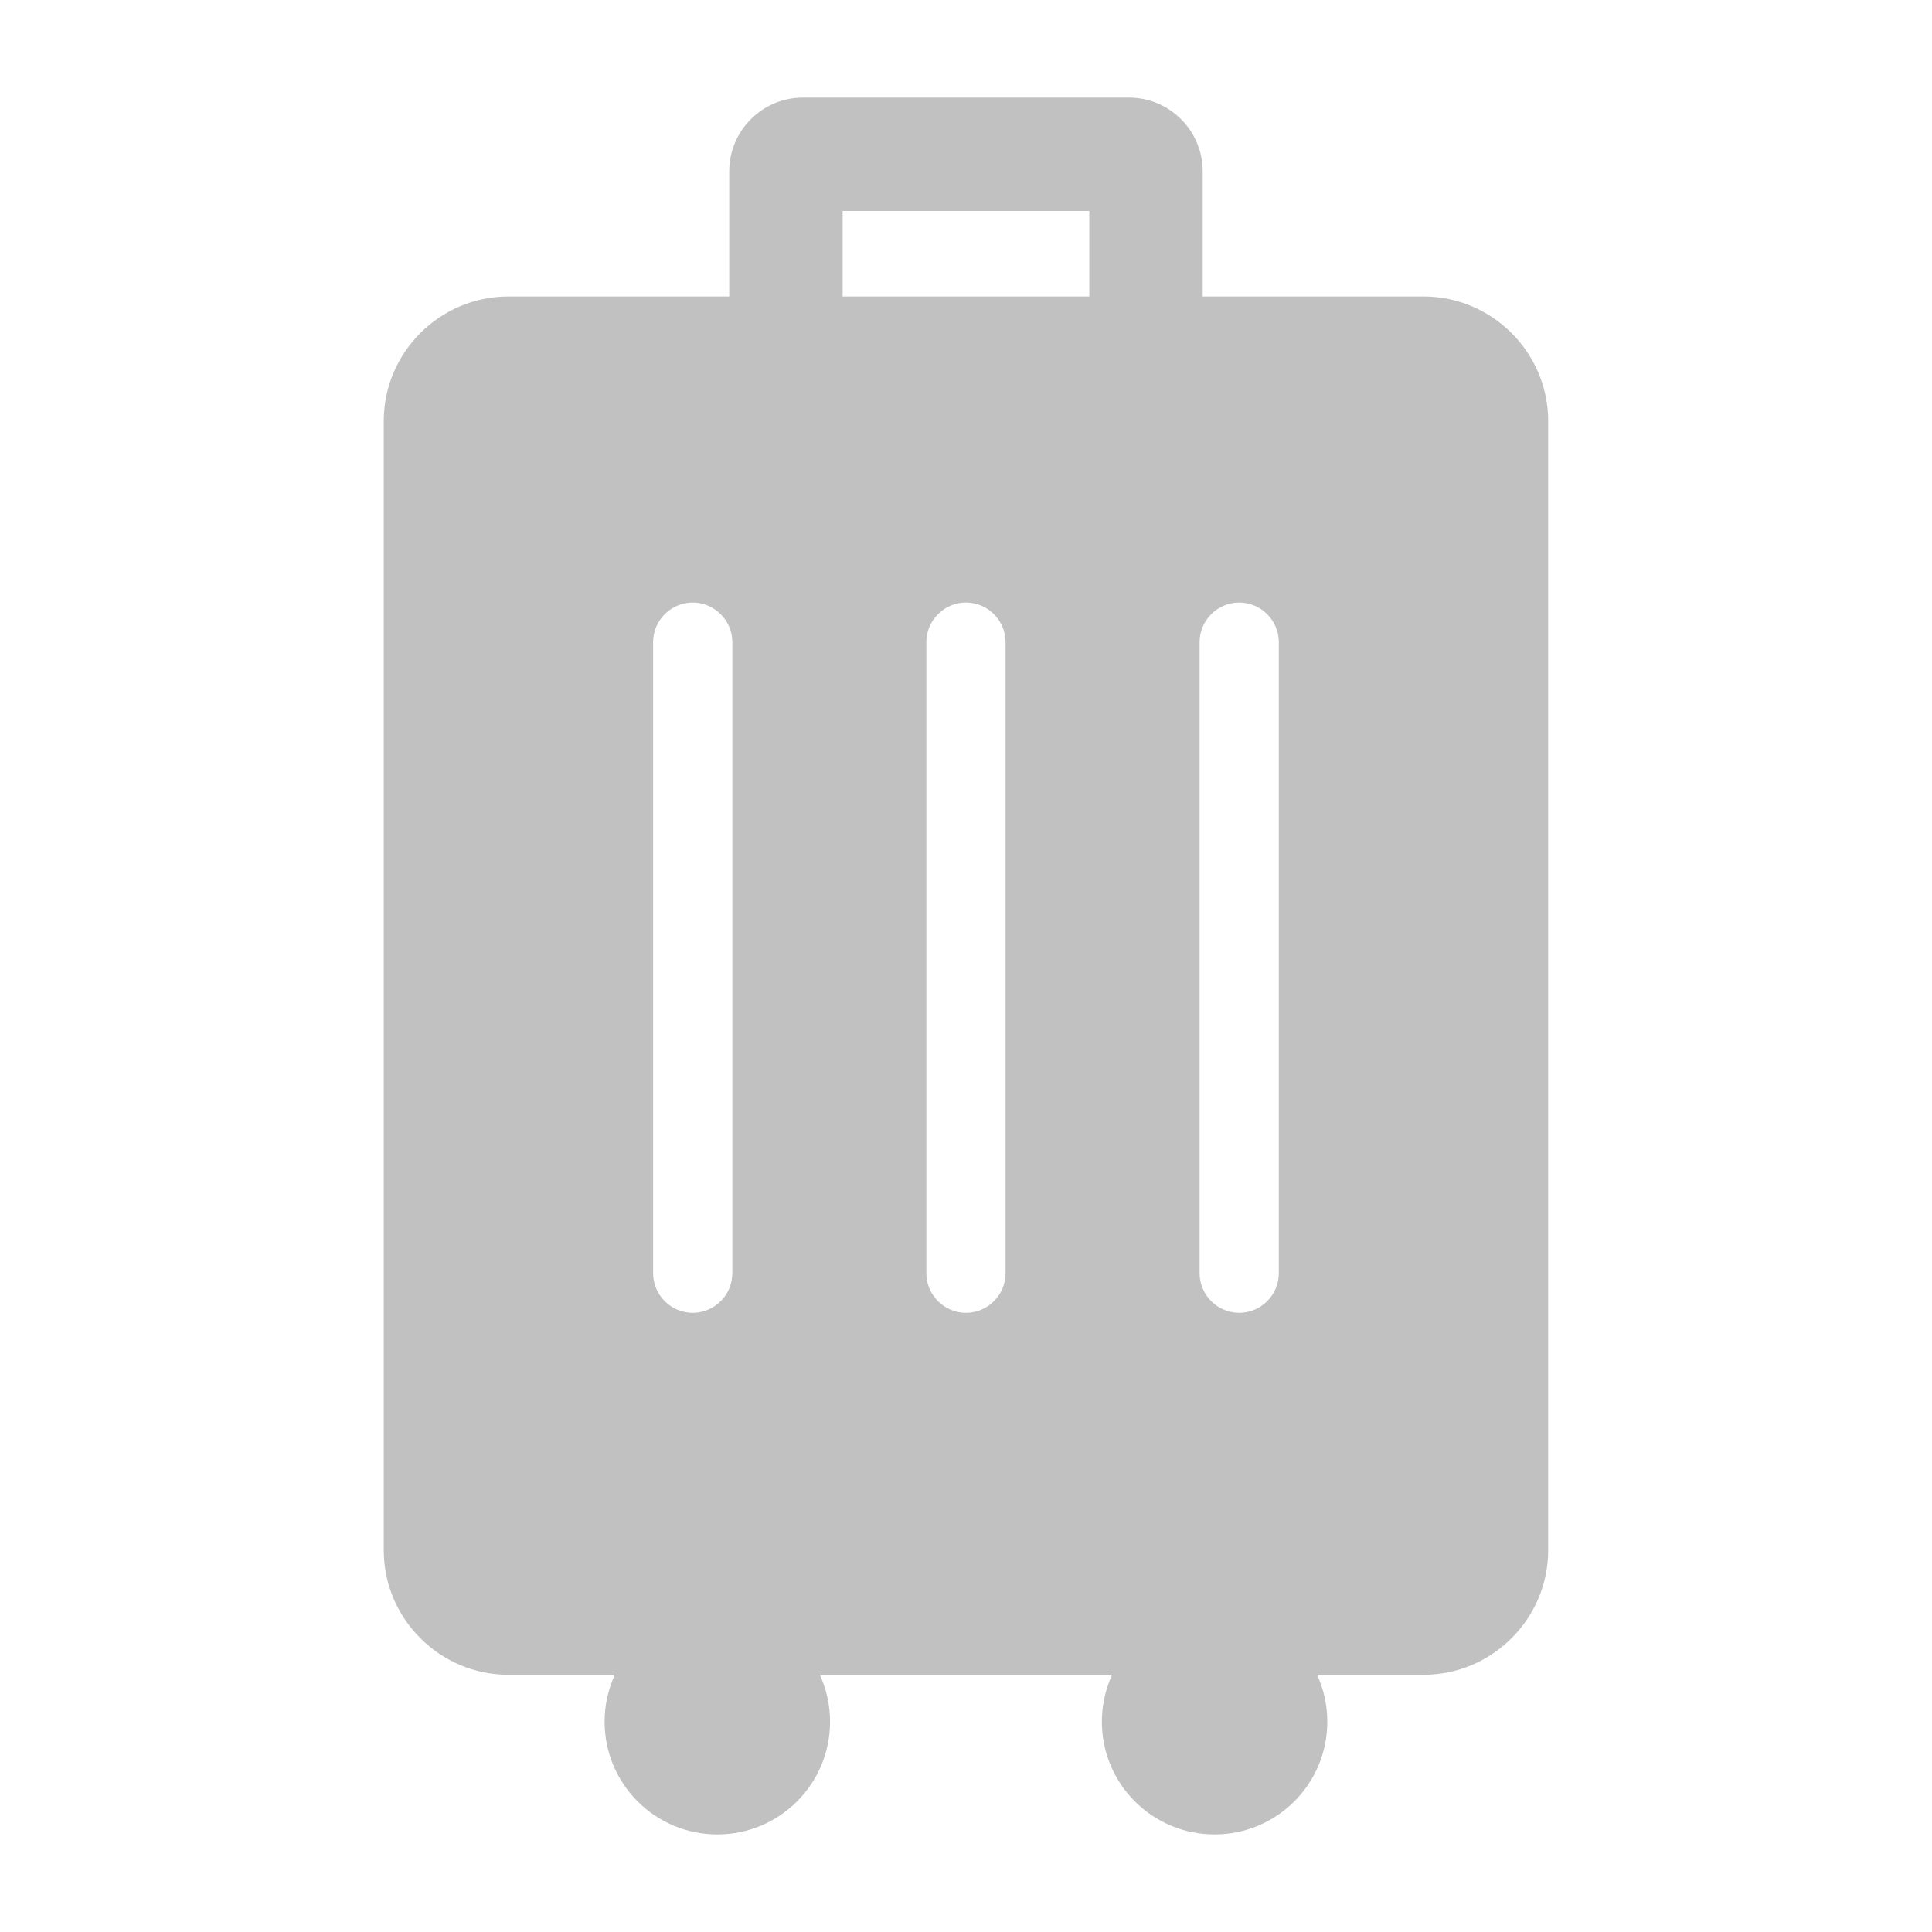
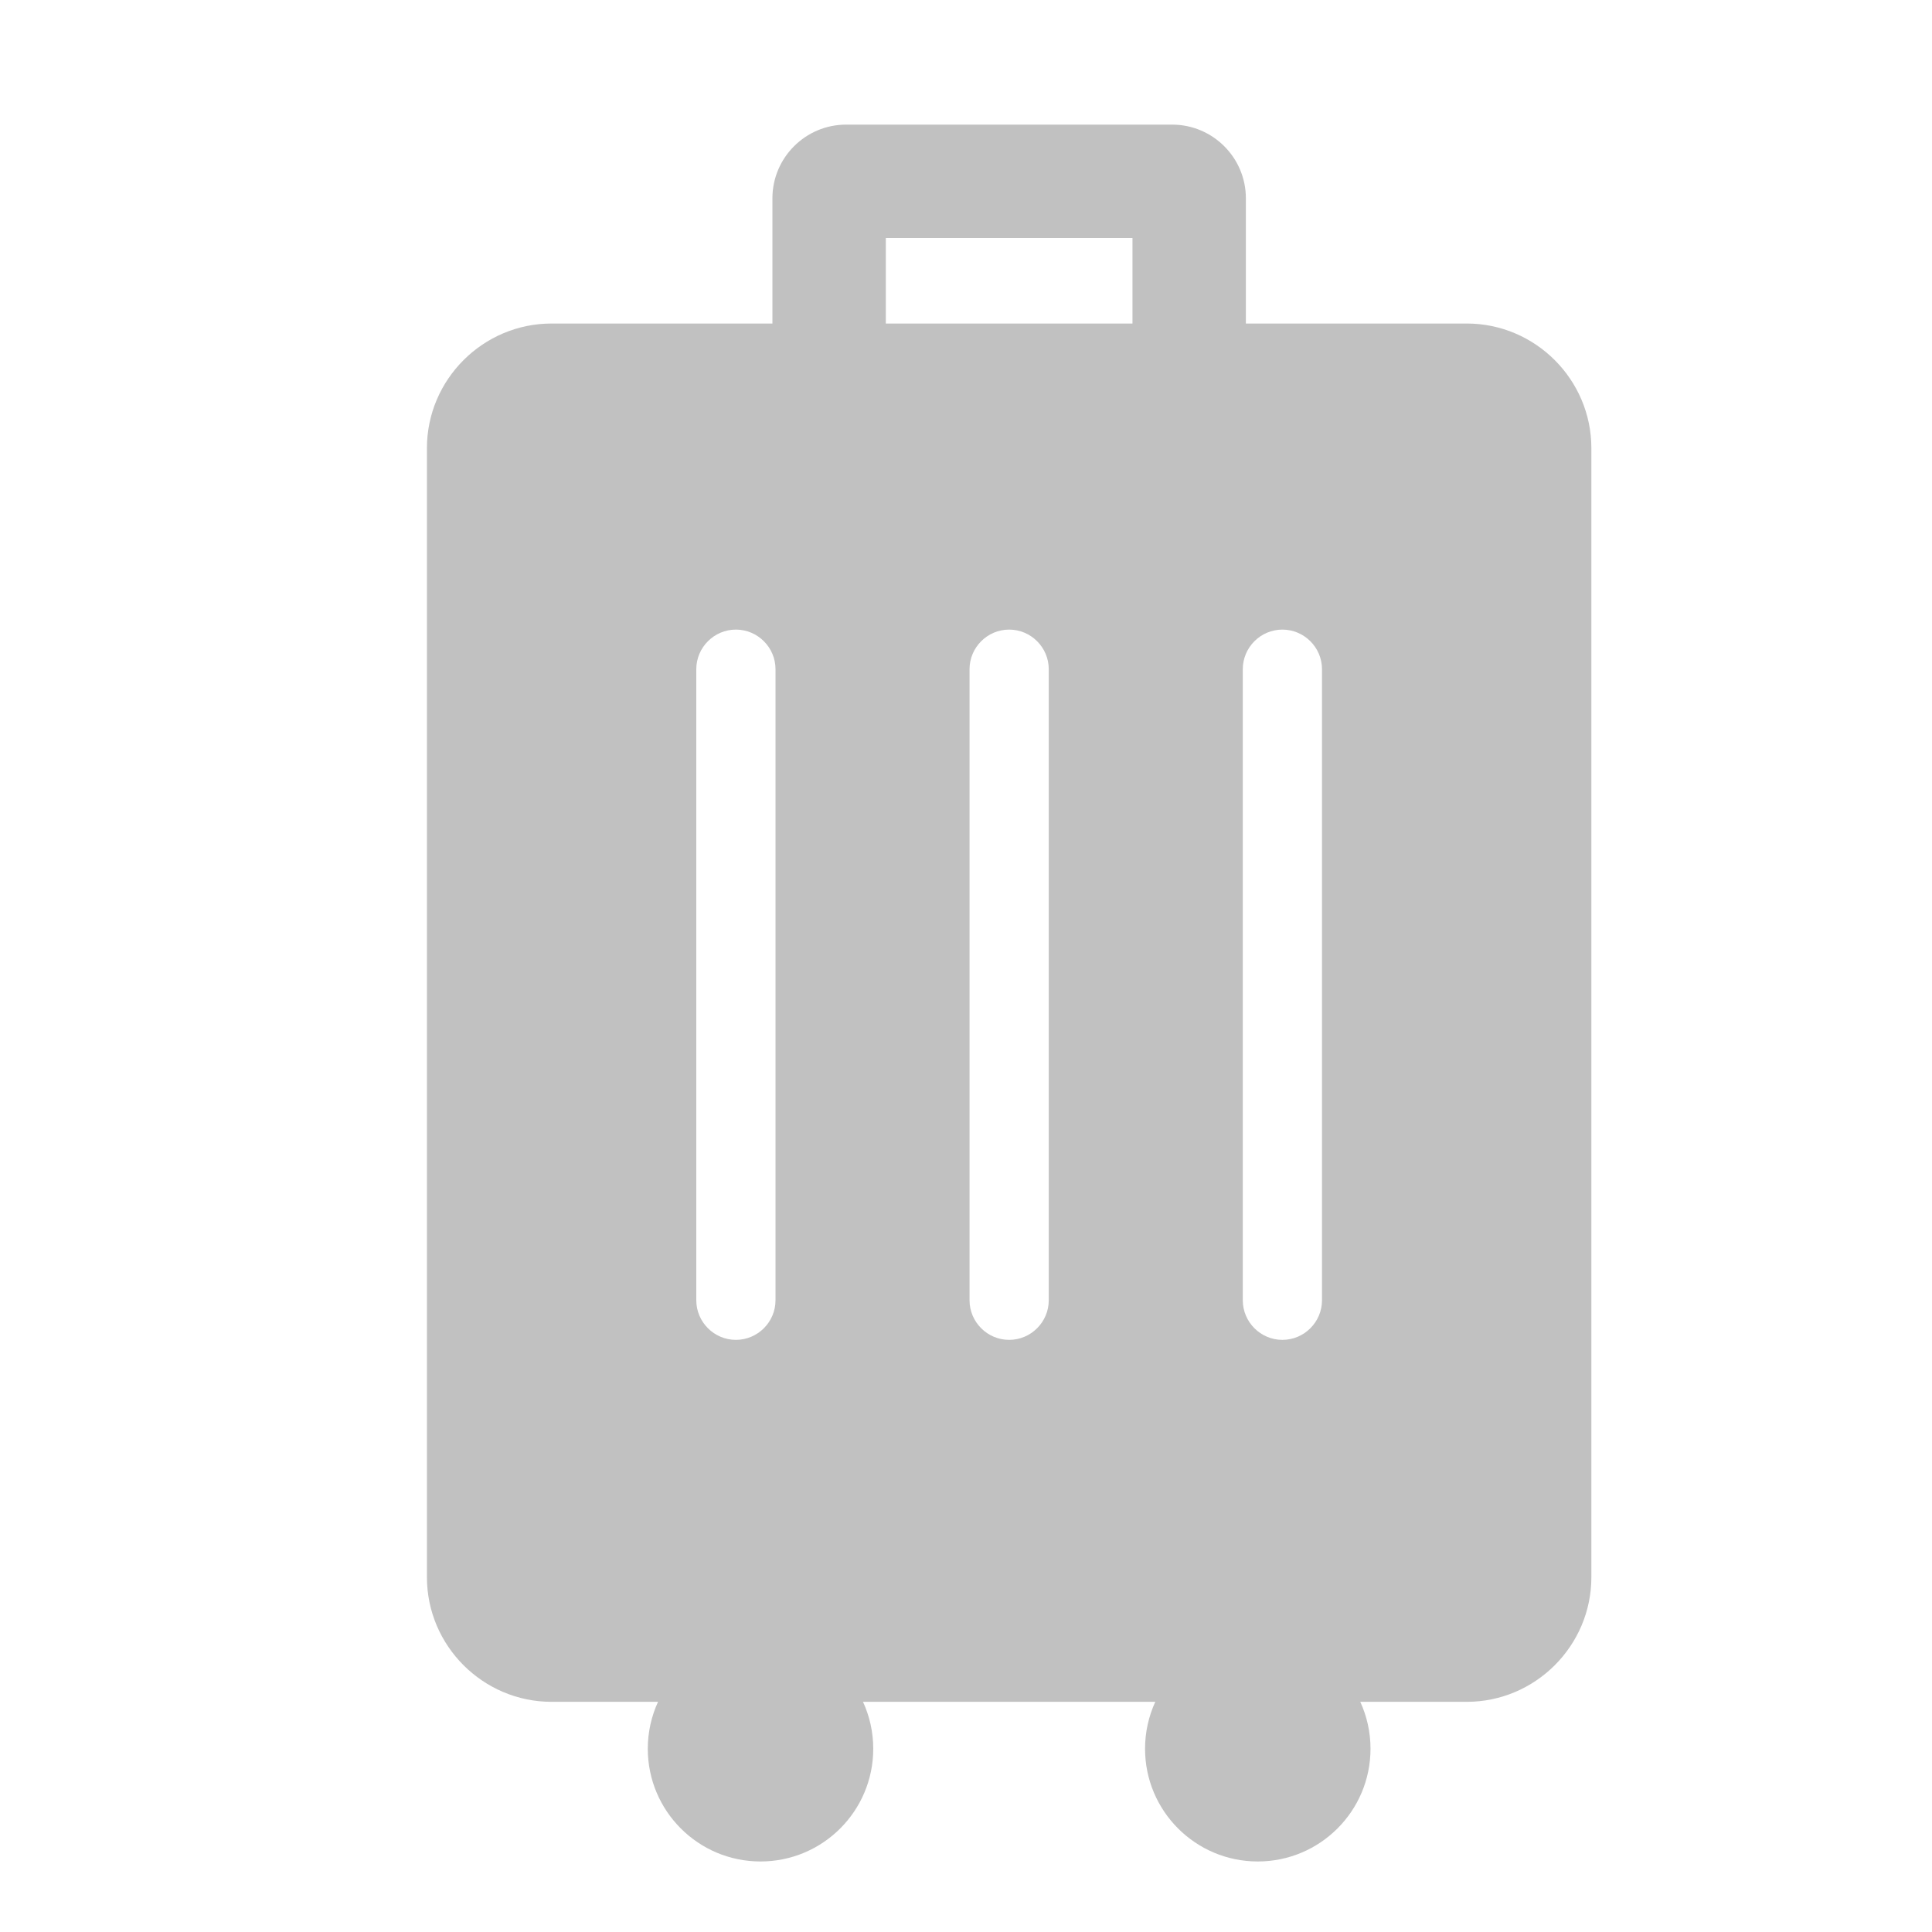
- <svg xmlns="http://www.w3.org/2000/svg" version="1.1" id="图形" x="0px" y="0px" viewBox="15.167 -16.333 1000.636 1000.678" enable-background="new 15.167 -16.333 1000.636 1000.678" xml:space="preserve">
+ <svg xmlns="http://www.w3.org/2000/svg" version="1.1" id="图形" x="0px" y="0px" viewBox="0 0 500 500" style="enable-background:new 0 0 500 500;" xml:space="preserve">
+   <style type="text/css">
+ 	.st0{fill:#C1C1C1;}
+ </style>
  <g>
-     <path fill-rule="evenodd" clip-rule="evenodd" fill="#C1C1C1" d="M752.502,137.225H638.099V72.385   c0-21.054-17.126-38.18-38.18-38.18H431.049c-21.054,0-38.18,17.126-38.18,38.18v64.841H278.466   c-35.496,0-64.54,29.043-64.54,64.54v584.81c0,35.498,29.043,64.54,64.54,64.54h55.155c-3.394,7.402-5.3,15.629-5.3,24.304   c0,32.246,26.14,58.386,58.386,58.386c32.247,0,58.387-26.14,58.387-58.386c0-8.675-1.906-16.902-5.3-24.304h151.382   c-3.394,7.402-5.3,15.629-5.3,24.304c0,32.246,26.14,58.386,58.386,58.386c32.247,0,58.387-26.14,58.387-58.386   c0-8.675-1.906-16.902-5.3-24.304h55.153c35.498,0,64.542-29.043,64.542-64.54v-584.81   C817.043,166.268,787.999,137.225,752.502,137.225L752.502,137.225z M657.01,295.755L657.01,295.755   c11.283,0,20.515,9.231,20.515,20.515v326.855c0,11.283-9.231,20.515-20.515,20.515l0,0c-11.283,0-20.515-9.231-20.515-20.515   V316.269C636.496,304.986,645.728,295.755,657.01,295.755L657.01,295.755z M451.606,92.943h127.754v44.283H451.606V92.943   L451.606,92.943z M353.442,316.269c0-11.283,9.231-20.515,20.515-20.515l0,0c11.283,0,20.515,9.231,20.515,20.515v326.855   c0,11.283-9.231,20.515-20.515,20.515l0,0c-11.283,0-20.515-9.231-20.515-20.515V316.269L353.442,316.269z M535.999,643.124   c0,11.283-9.231,20.515-20.515,20.515l0,0c-11.283,0-20.515-9.231-20.515-20.515V316.269c0-11.283,9.231-20.515,20.515-20.515l0,0   c11.283,0,20.515,9.231,20.515,20.515V643.124L535.999,643.124z" />
+     <path class="st0" d="M379.595,83.727h-57.163V51.329c0-10.52-8.557-19.077-19.077-19.077h-84.378   c-10.52,0-19.077,8.557-19.077,19.077v32.399h-57.163c-17.736,0-32.248,14.512-32.248,32.248v292.207   c0,17.737,14.512,32.248,32.248,32.248h27.559c-1.696,3.698-2.648,7.809-2.648,12.144c0,16.112,13.061,29.173,29.173,29.173   c16.113,0,29.174-13.061,29.174-29.173c0-4.335-0.952-8.445-2.648-12.144h75.64c-1.696,3.698-2.648,7.809-2.648,12.144   c0,16.112,13.061,29.173,29.173,29.173c16.113,0,29.174-13.061,29.174-29.173c0-4.335-0.952-8.445-2.648-12.144h27.558   c17.737,0,32.249-14.512,32.249-32.248V115.976C411.844,98.239,397.332,83.727,379.595,83.727L379.595,83.727z M331.882,162.939   L331.882,162.939c5.638,0,10.251,4.612,10.251,10.251v163.317c0,5.638-4.612,10.251-10.251,10.251l0,0   c-5.638,0-10.251-4.612-10.251-10.251V173.189C321.632,167.551,326.244,162.939,331.882,162.939L331.882,162.939z M229.249,61.601   h63.834v22.126h-63.834V61.601L229.249,61.601z M180.2,173.189c0-5.638,4.612-10.251,10.251-10.251l0,0   c5.638,0,10.251,4.612,10.251,10.251v163.317c0,5.638-4.612,10.251-10.251,10.251l0,0c-5.638,0-10.251-4.612-10.251-10.251   L180.2,173.189L180.2,173.189z M271.417,336.505c0,5.638-4.612,10.251-10.251,10.251l0,0c-5.638,0-10.251-4.612-10.251-10.251   V173.189c0-5.638,4.612-10.251,10.251-10.251l0,0c5.638,0,10.251,4.612,10.251,10.251V336.505L271.417,336.505z" />
  </g>
</svg>
